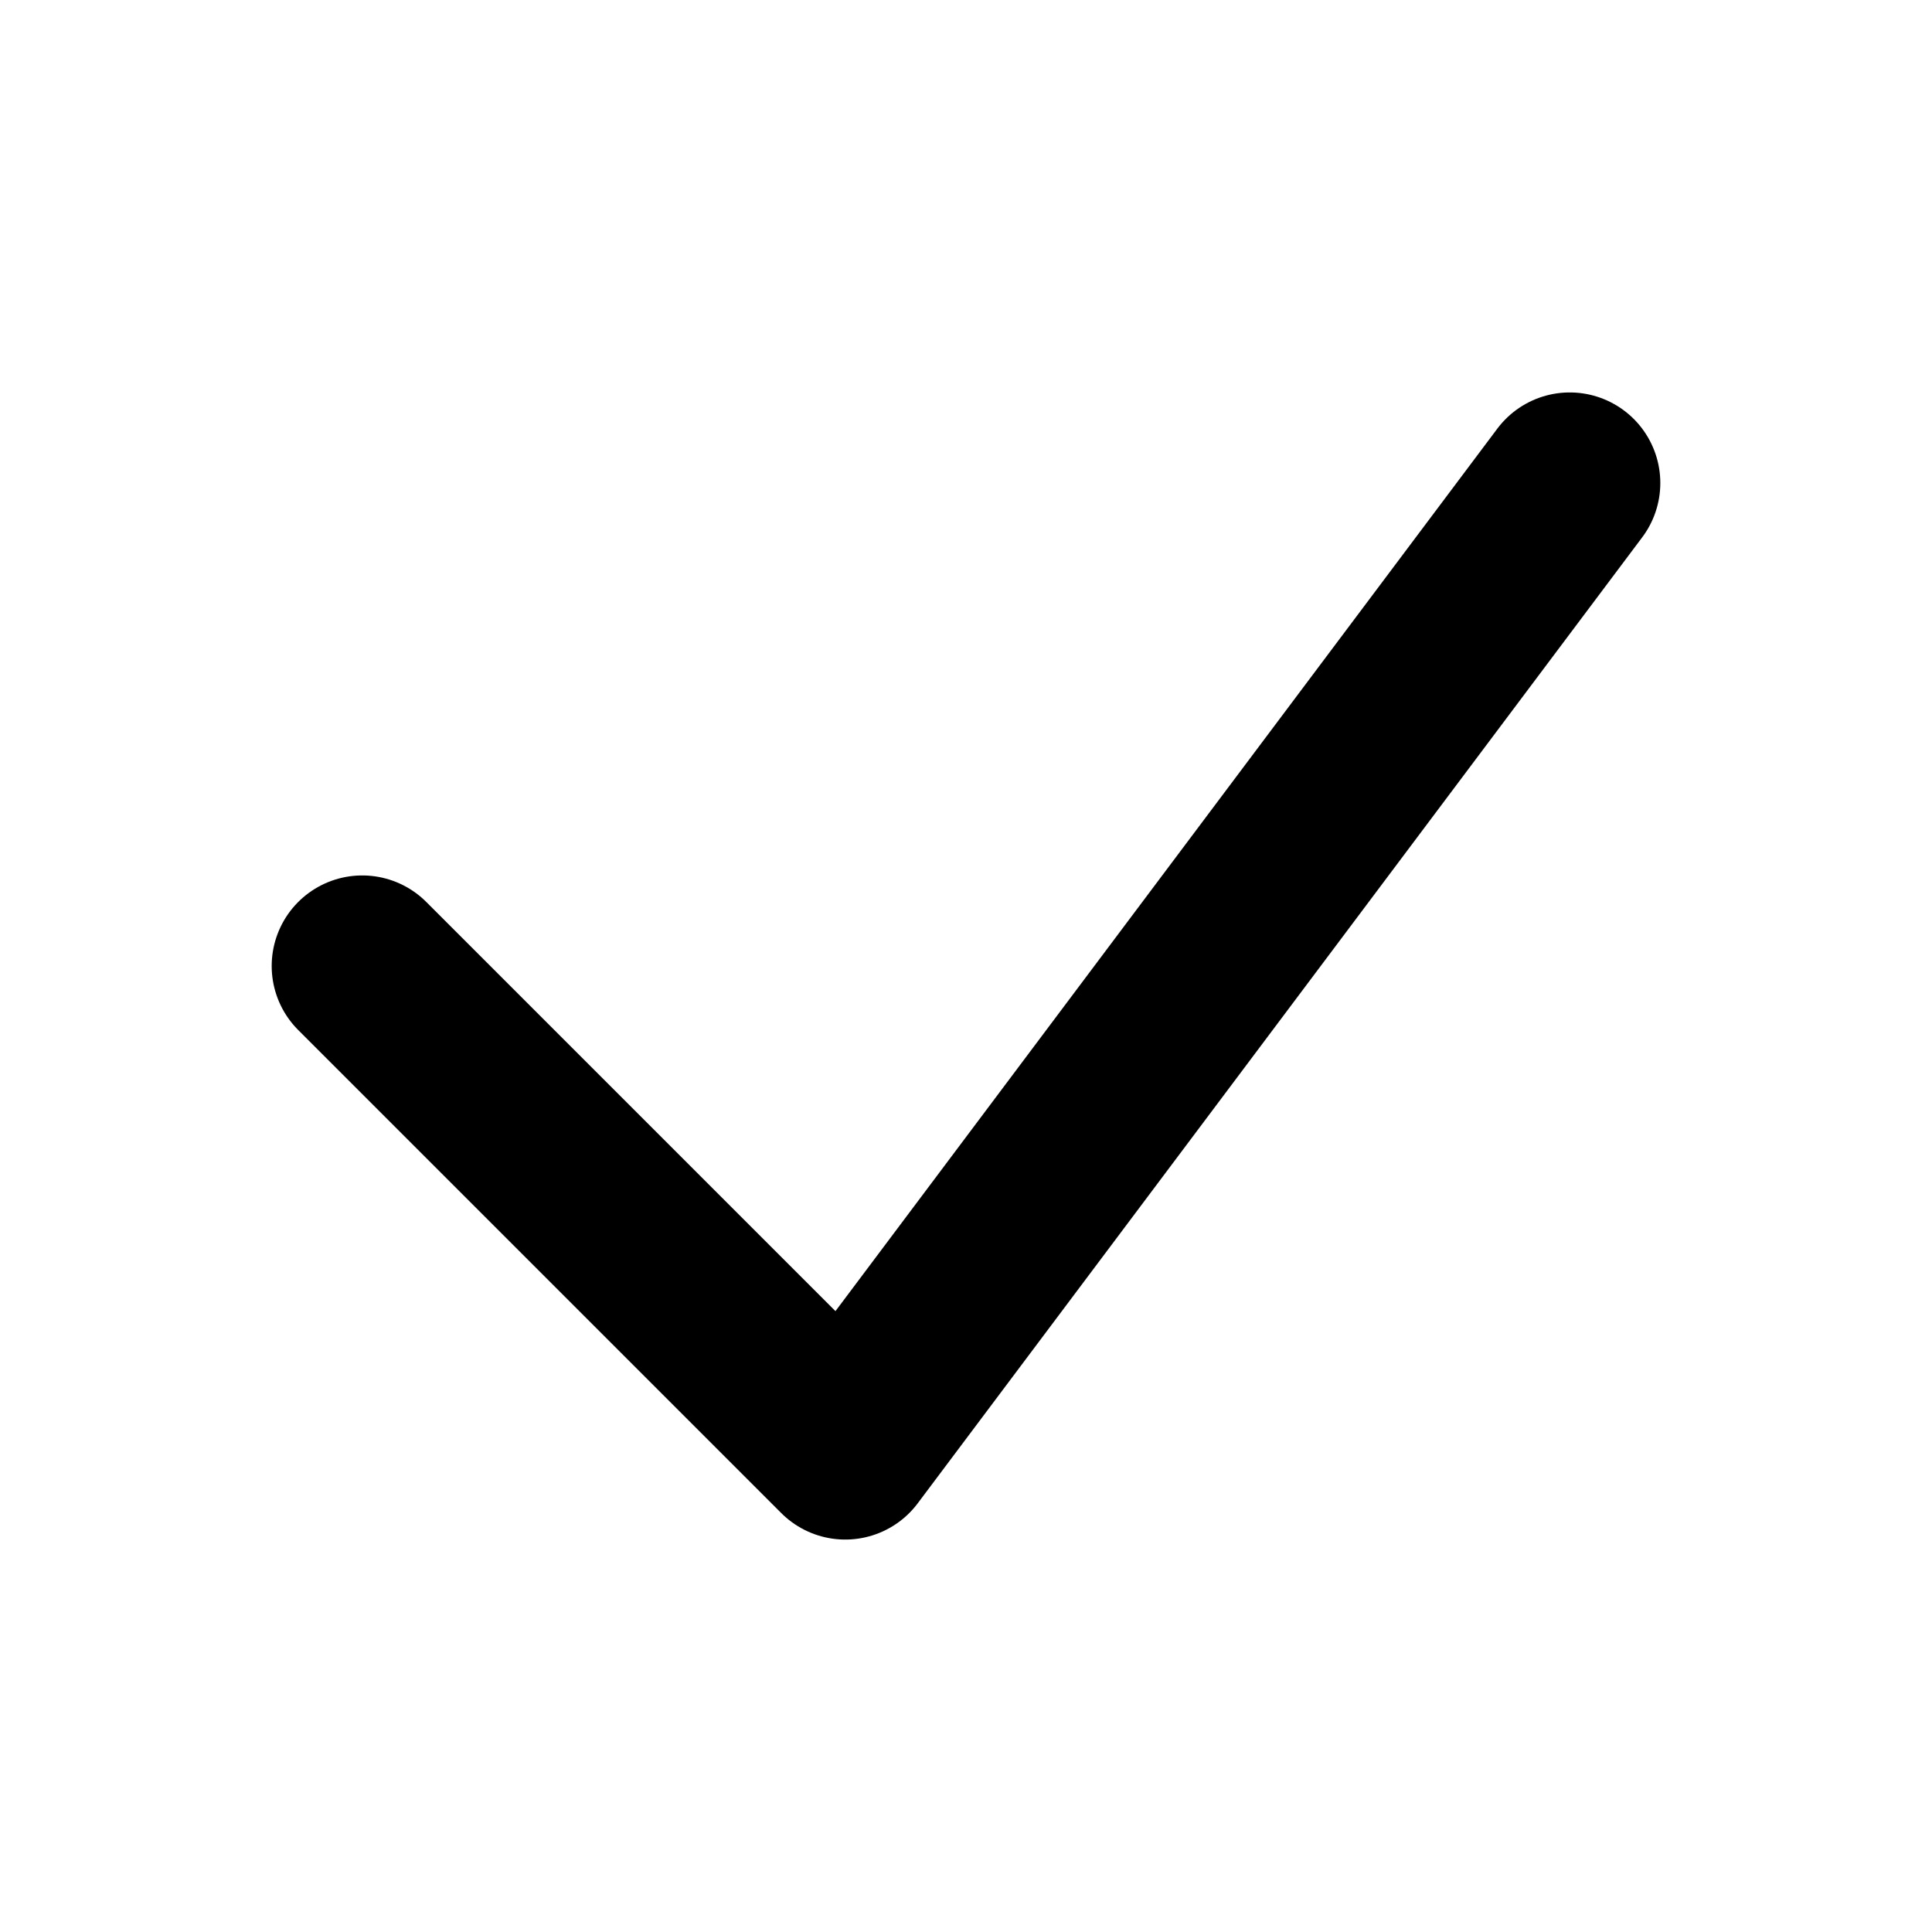
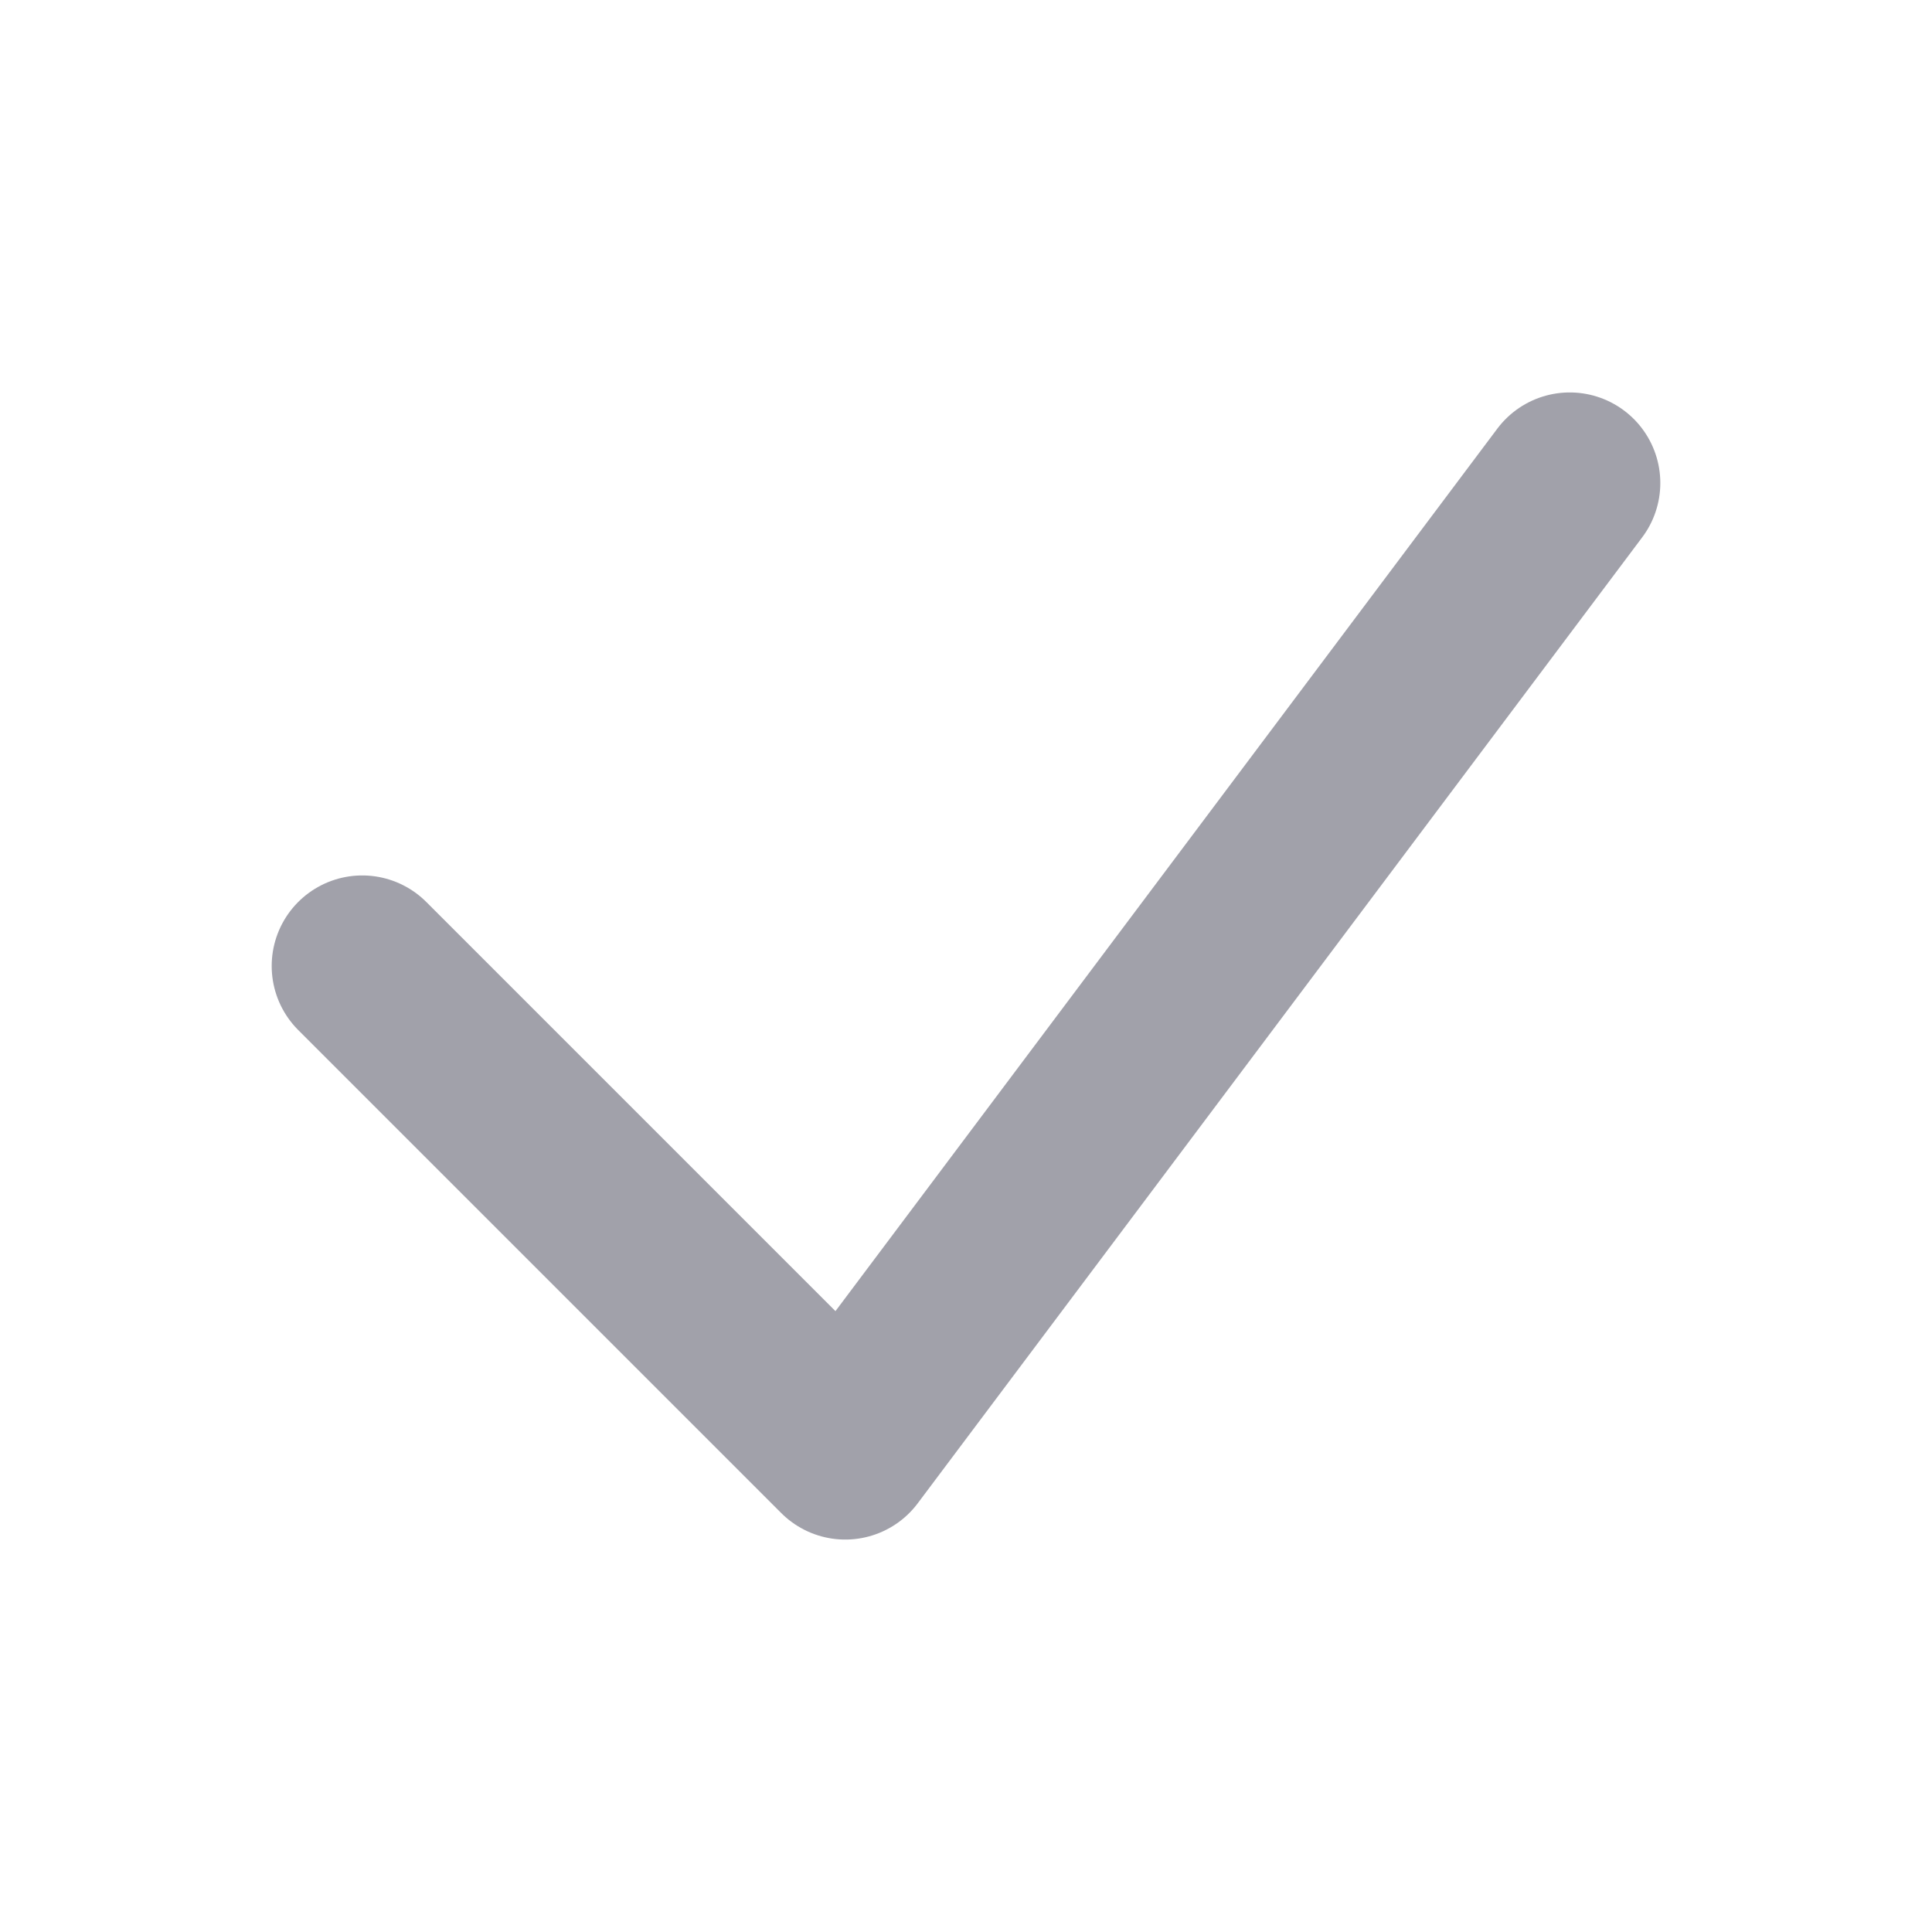
- <svg xmlns="http://www.w3.org/2000/svg" width="16" height="16" viewBox="0 0 16 16" fill="none" stroke="currentColor" stroke-width="1.5" stroke-linecap="round" stroke-linejoin="round">
+ <svg xmlns="http://www.w3.org/2000/svg" width="16" height="16" viewBox="0 0 16 16" fill="none" stroke="#a1a1aa" stroke-width="1.5" stroke-linecap="round" stroke-linejoin="round">
  <path d="M3 8l4 4 6-8" />
</svg>
